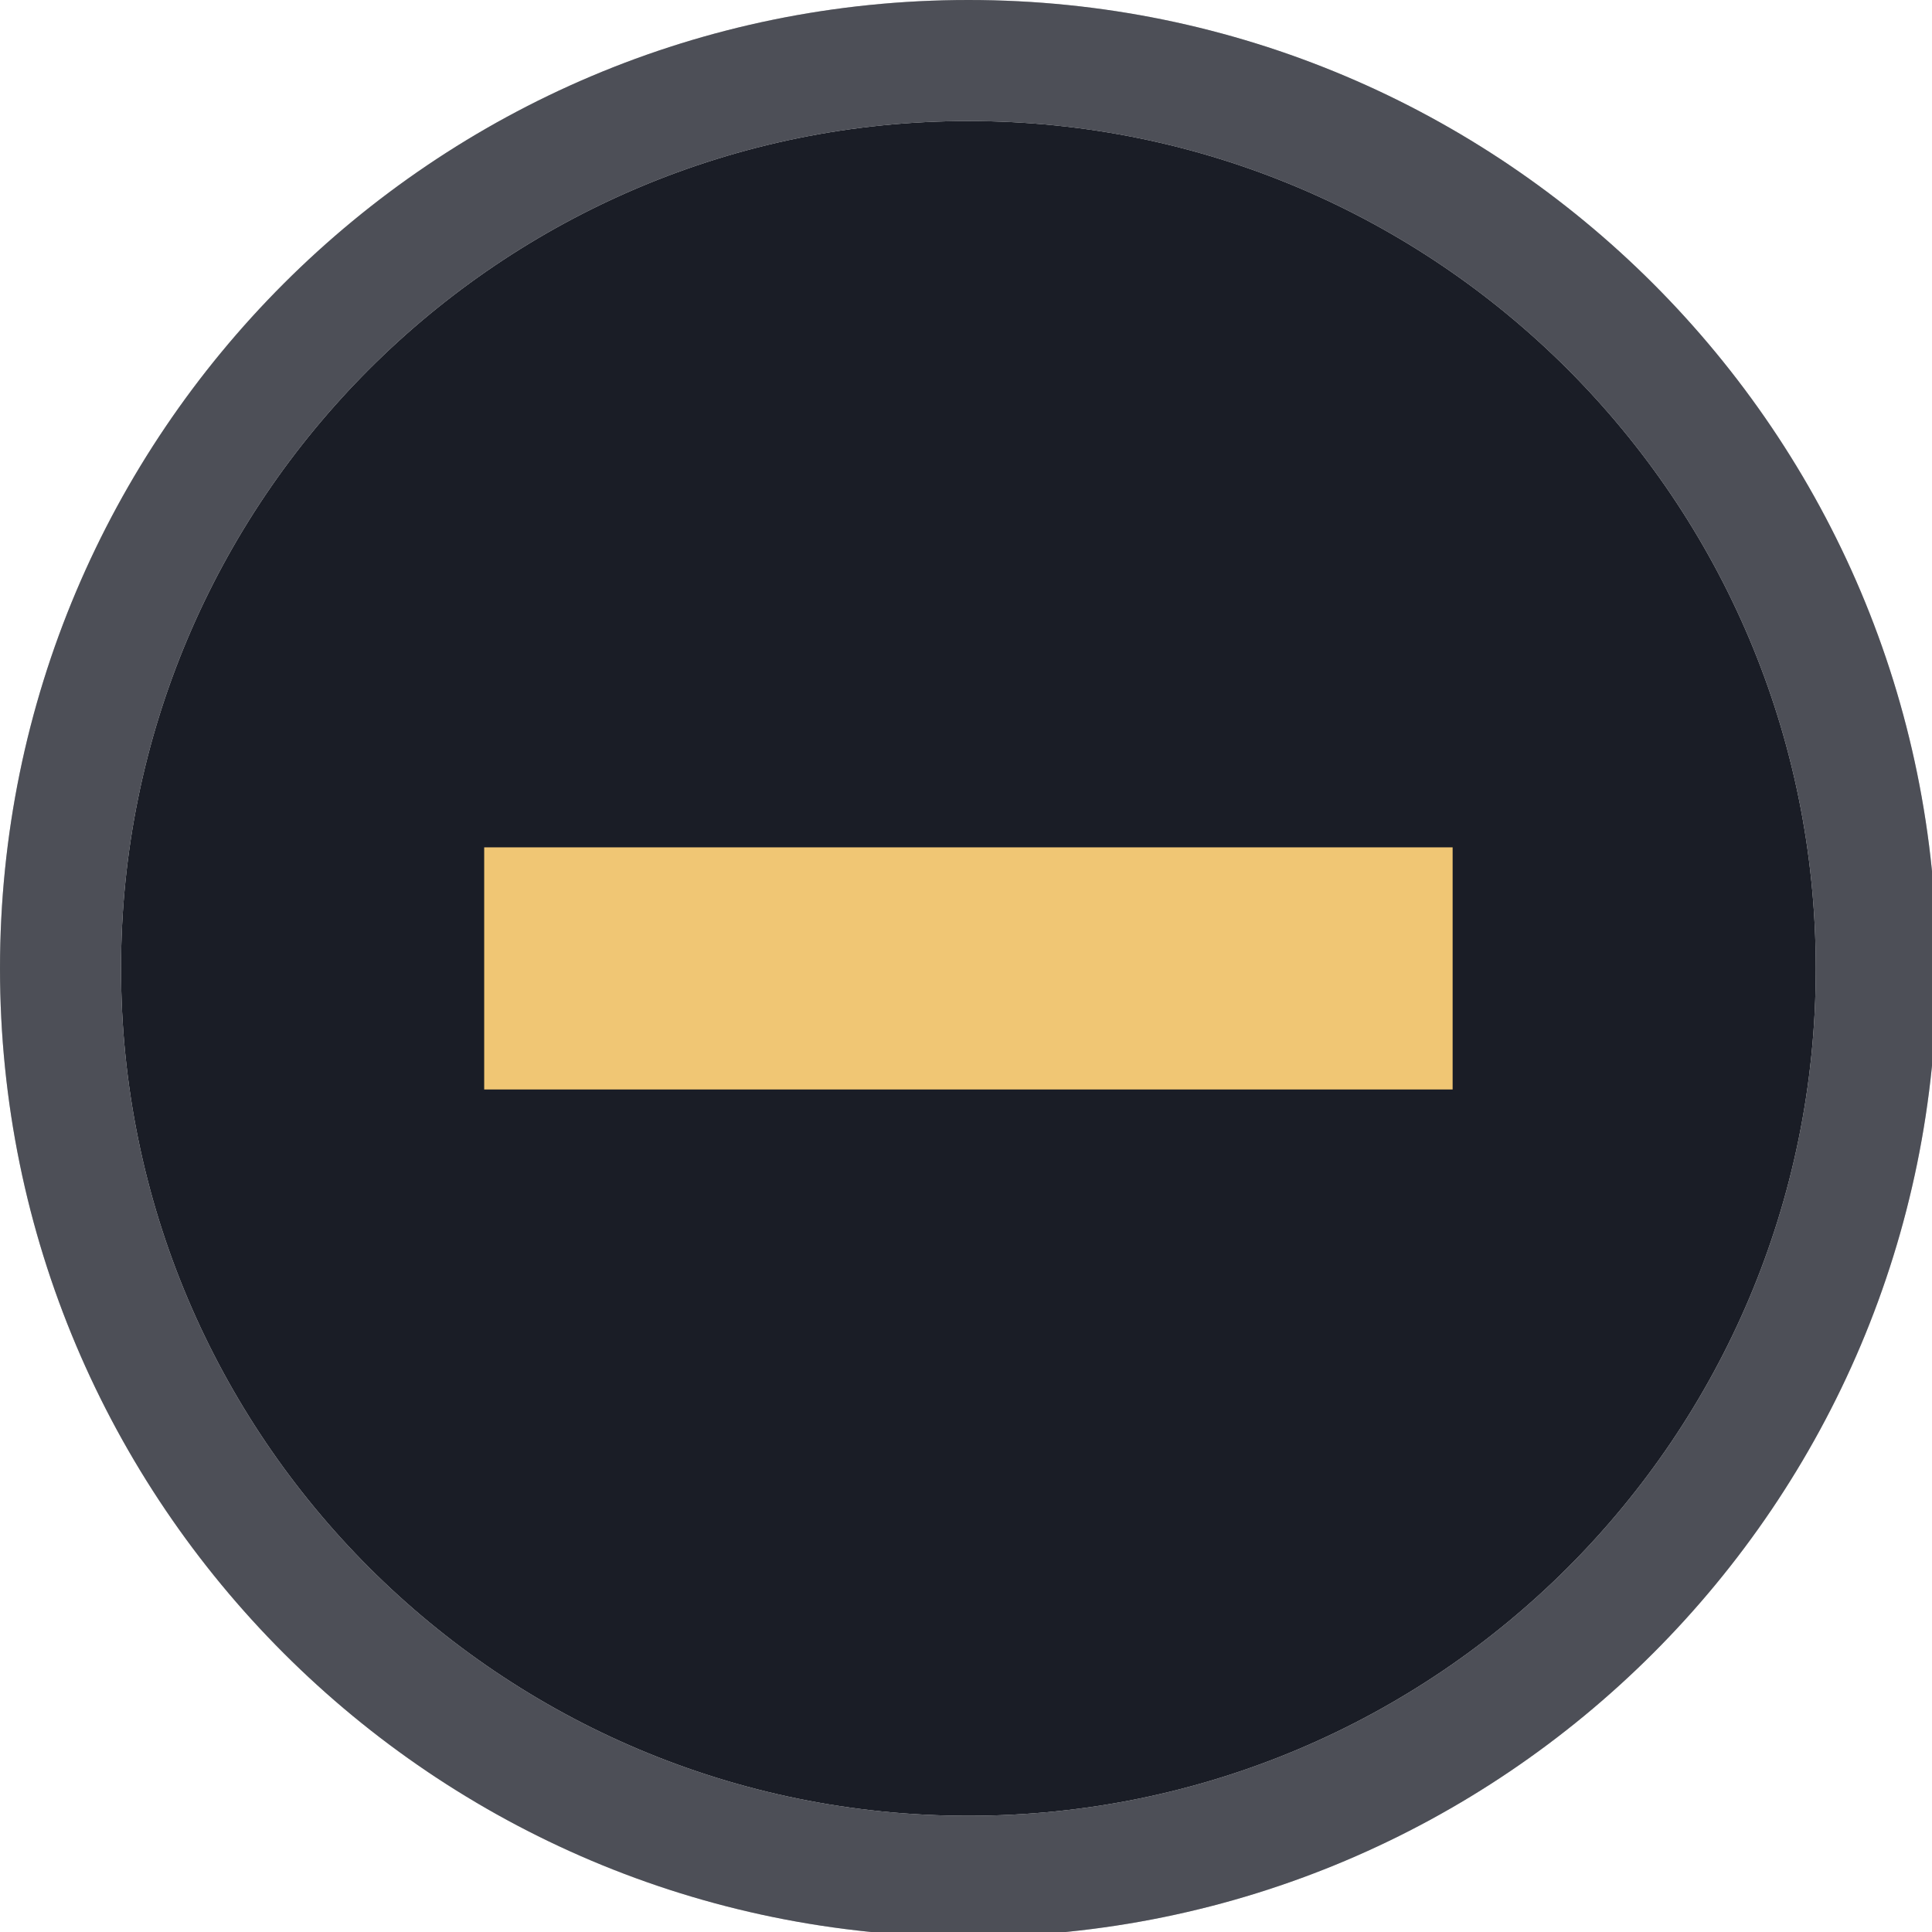
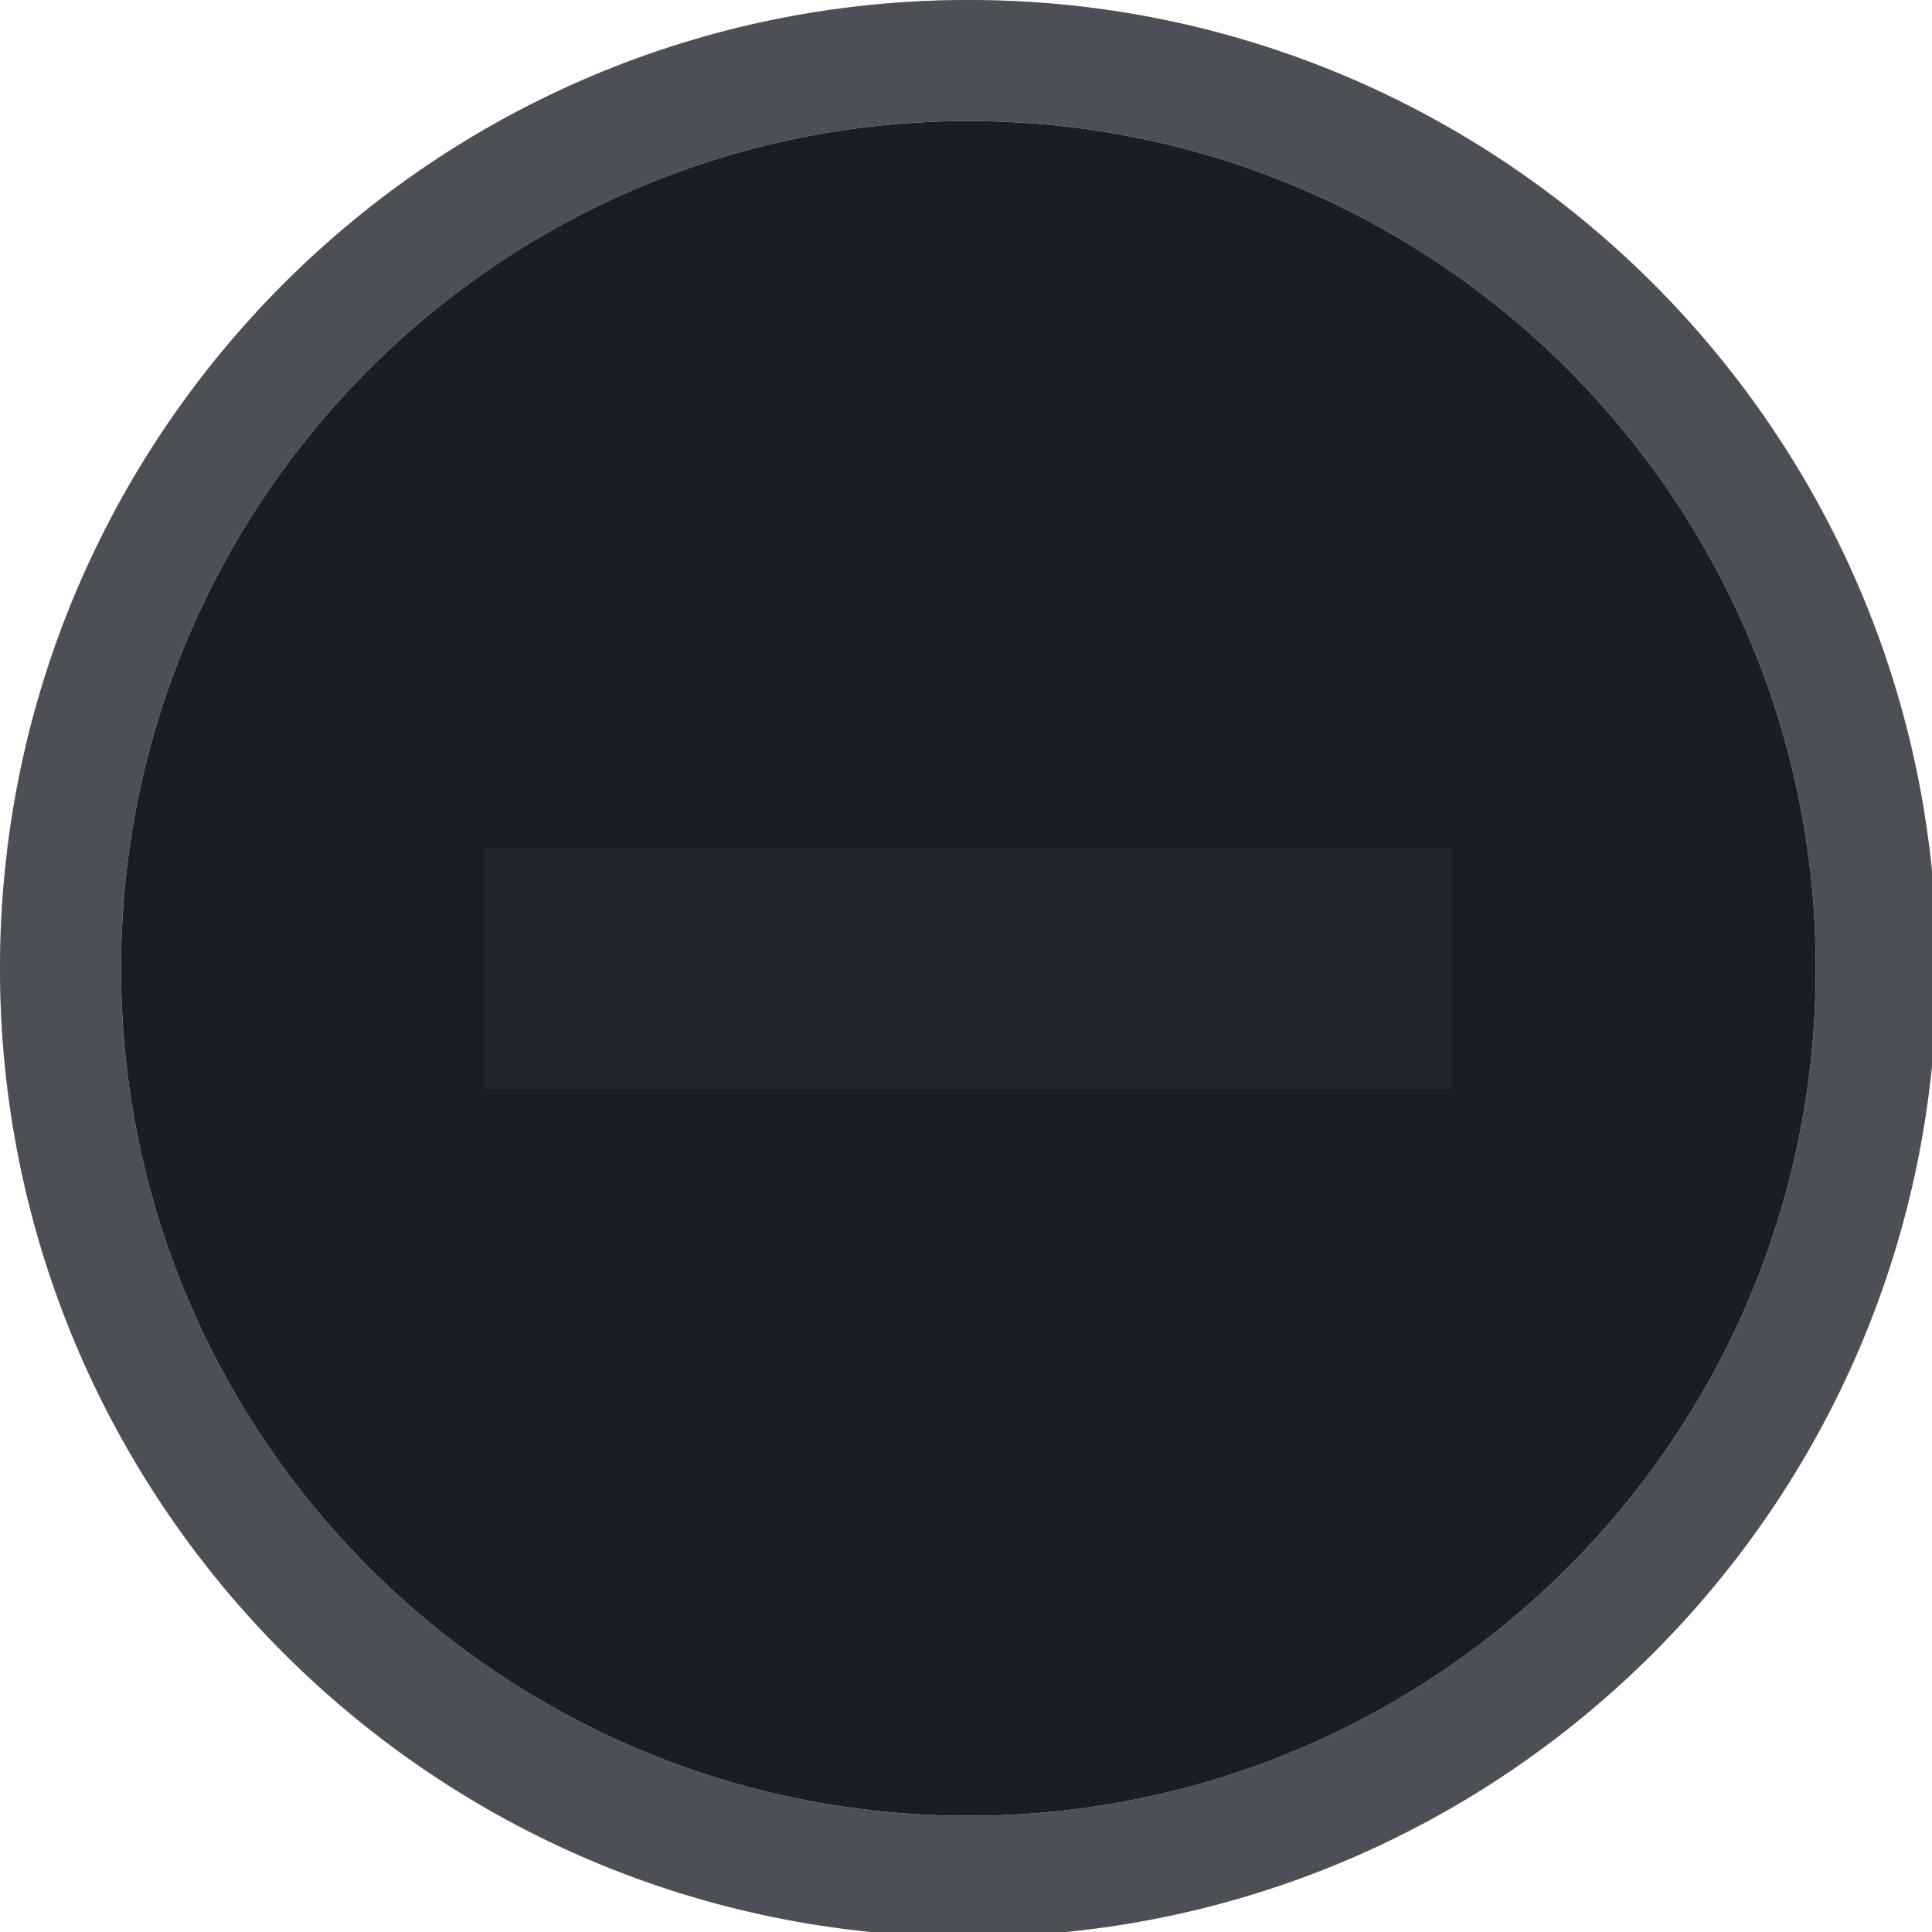
<svg xmlns="http://www.w3.org/2000/svg" width="133pt" height="133pt" viewBox="0 0 133 133" version="1.1">
  <g id="surface1">
    <path style=" stroke:none;fill-rule:nonzero;fill:#1a1d26;fill-opacity:1;" d="M 125 66.668 C 125 98.895 98.895 125 66.668 125 C 34.441 125 8.332 98.895 8.332 66.668 C 8.332 34.441 34.441 8.332 66.668 8.332 C 98.895 8.332 125 34.441 125 66.668 Z M 125 66.668 " />
    <path style=" stroke:none;fill-rule:nonzero;fill:#1a1d26;fill-opacity:1;" d="M 66.668 0 C 29.852 0 0 29.852 0 66.668 C 0 103.484 29.852 133.332 66.668 133.332 C 103.484 133.332 133.332 103.484 133.332 66.668 C 133.332 29.852 103.484 0 66.668 0 Z M 66.668 8.332 C 98.895 8.332 125 34.441 125 66.668 C 125 98.895 98.895 125 66.668 125 C 34.441 125 8.332 98.895 8.332 66.668 C 8.332 34.441 34.441 8.332 66.668 8.332 Z M 66.668 8.332 " />
    <path style=" stroke:none;fill-rule:nonzero;fill:#c5c5c8;fill-opacity:0.30;" d="M 66.668 0 C 29.852 0 0 29.852 0 66.668 C 0 103.484 29.852 133.332 66.668 133.332 C 103.484 133.332 133.332 103.484 133.332 66.668 C 133.332 29.852 103.484 0 66.668 0 Z M 66.668 8.332 C 98.895 8.332 125 34.441 125 66.668 C 125 98.895 98.895 125 66.668 125 C 34.441 125 8.332 98.895 8.332 66.668 C 8.332 34.441 34.441 8.332 66.668 8.332 Z M 66.668 8.332 " />
-     <path style=" stroke:none;fill-rule:nonzero;fill:#f0c674;fill-opacity:1;" d="M 33.332 58.332 L 100 58.332 L 100 75 L 33.332 75 Z M 33.332 58.332 " />
+     <path style=" stroke:none;fill-rule:nonzero;fill:#1f242e;fill-opacity:1;" d="M 33.332 58.332 L 100 58.332 L 100 75 L 33.332 75 Z M 33.332 58.332 " />
  </g>
</svg>
